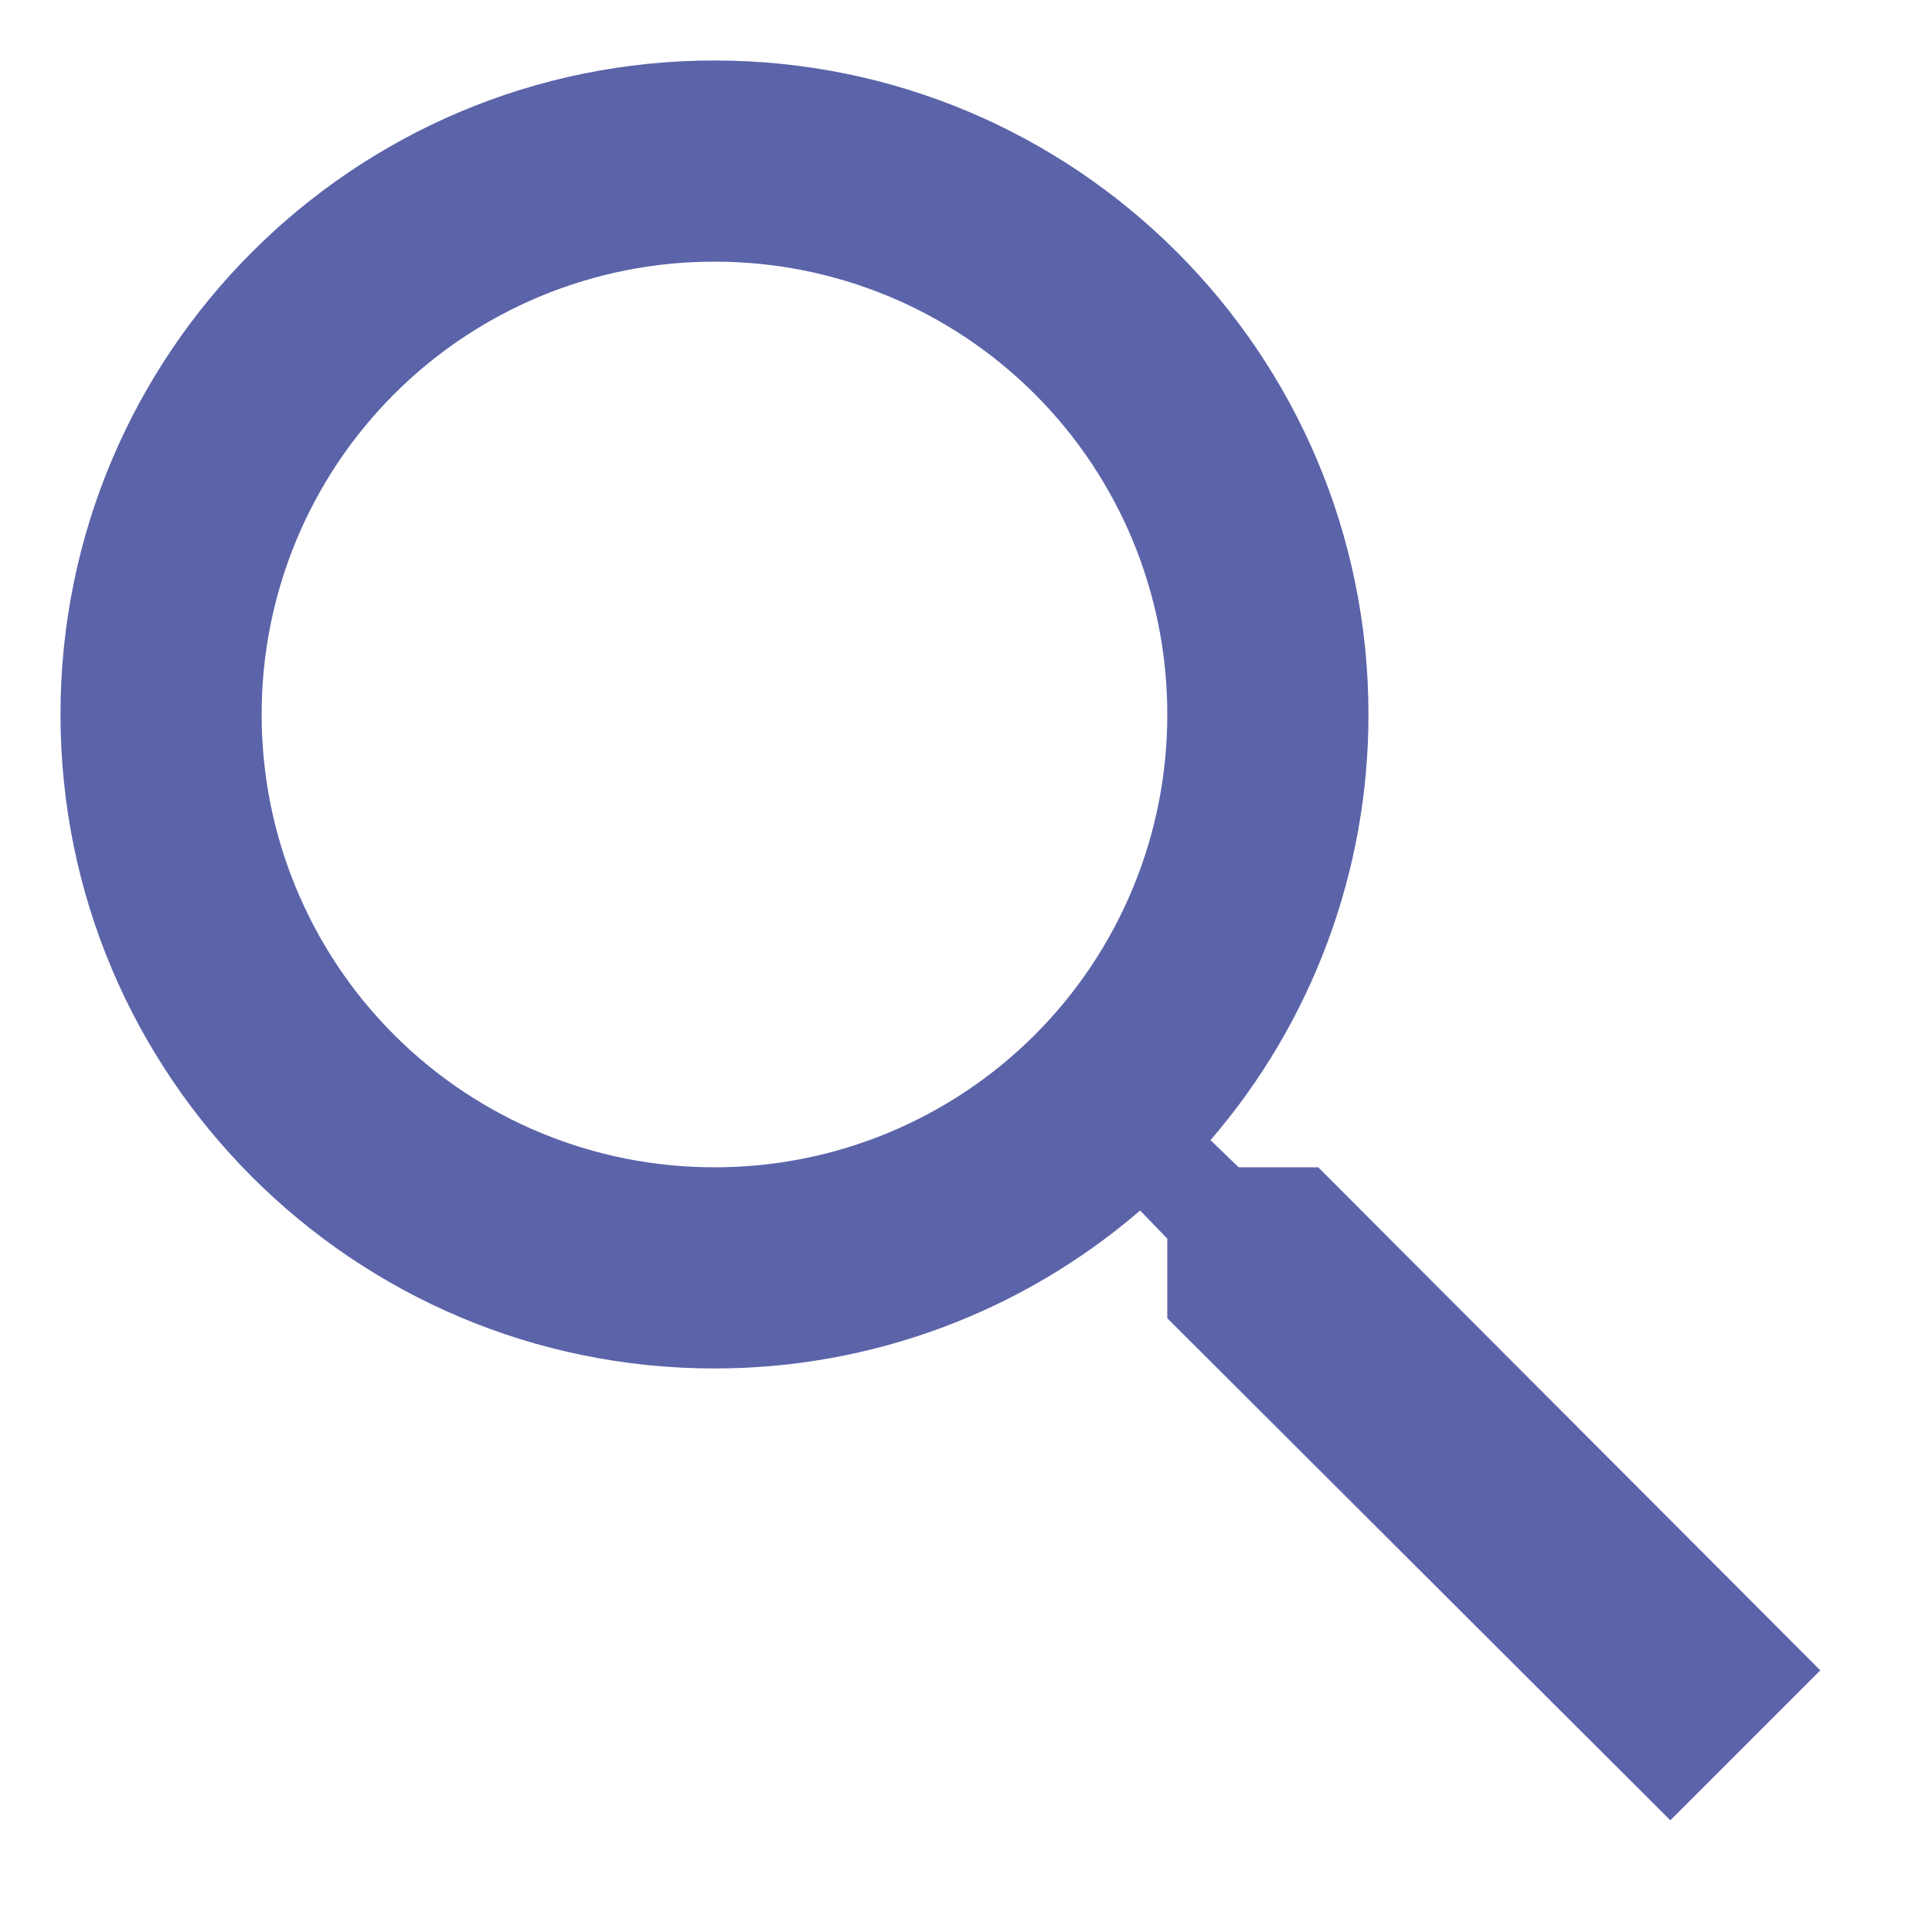
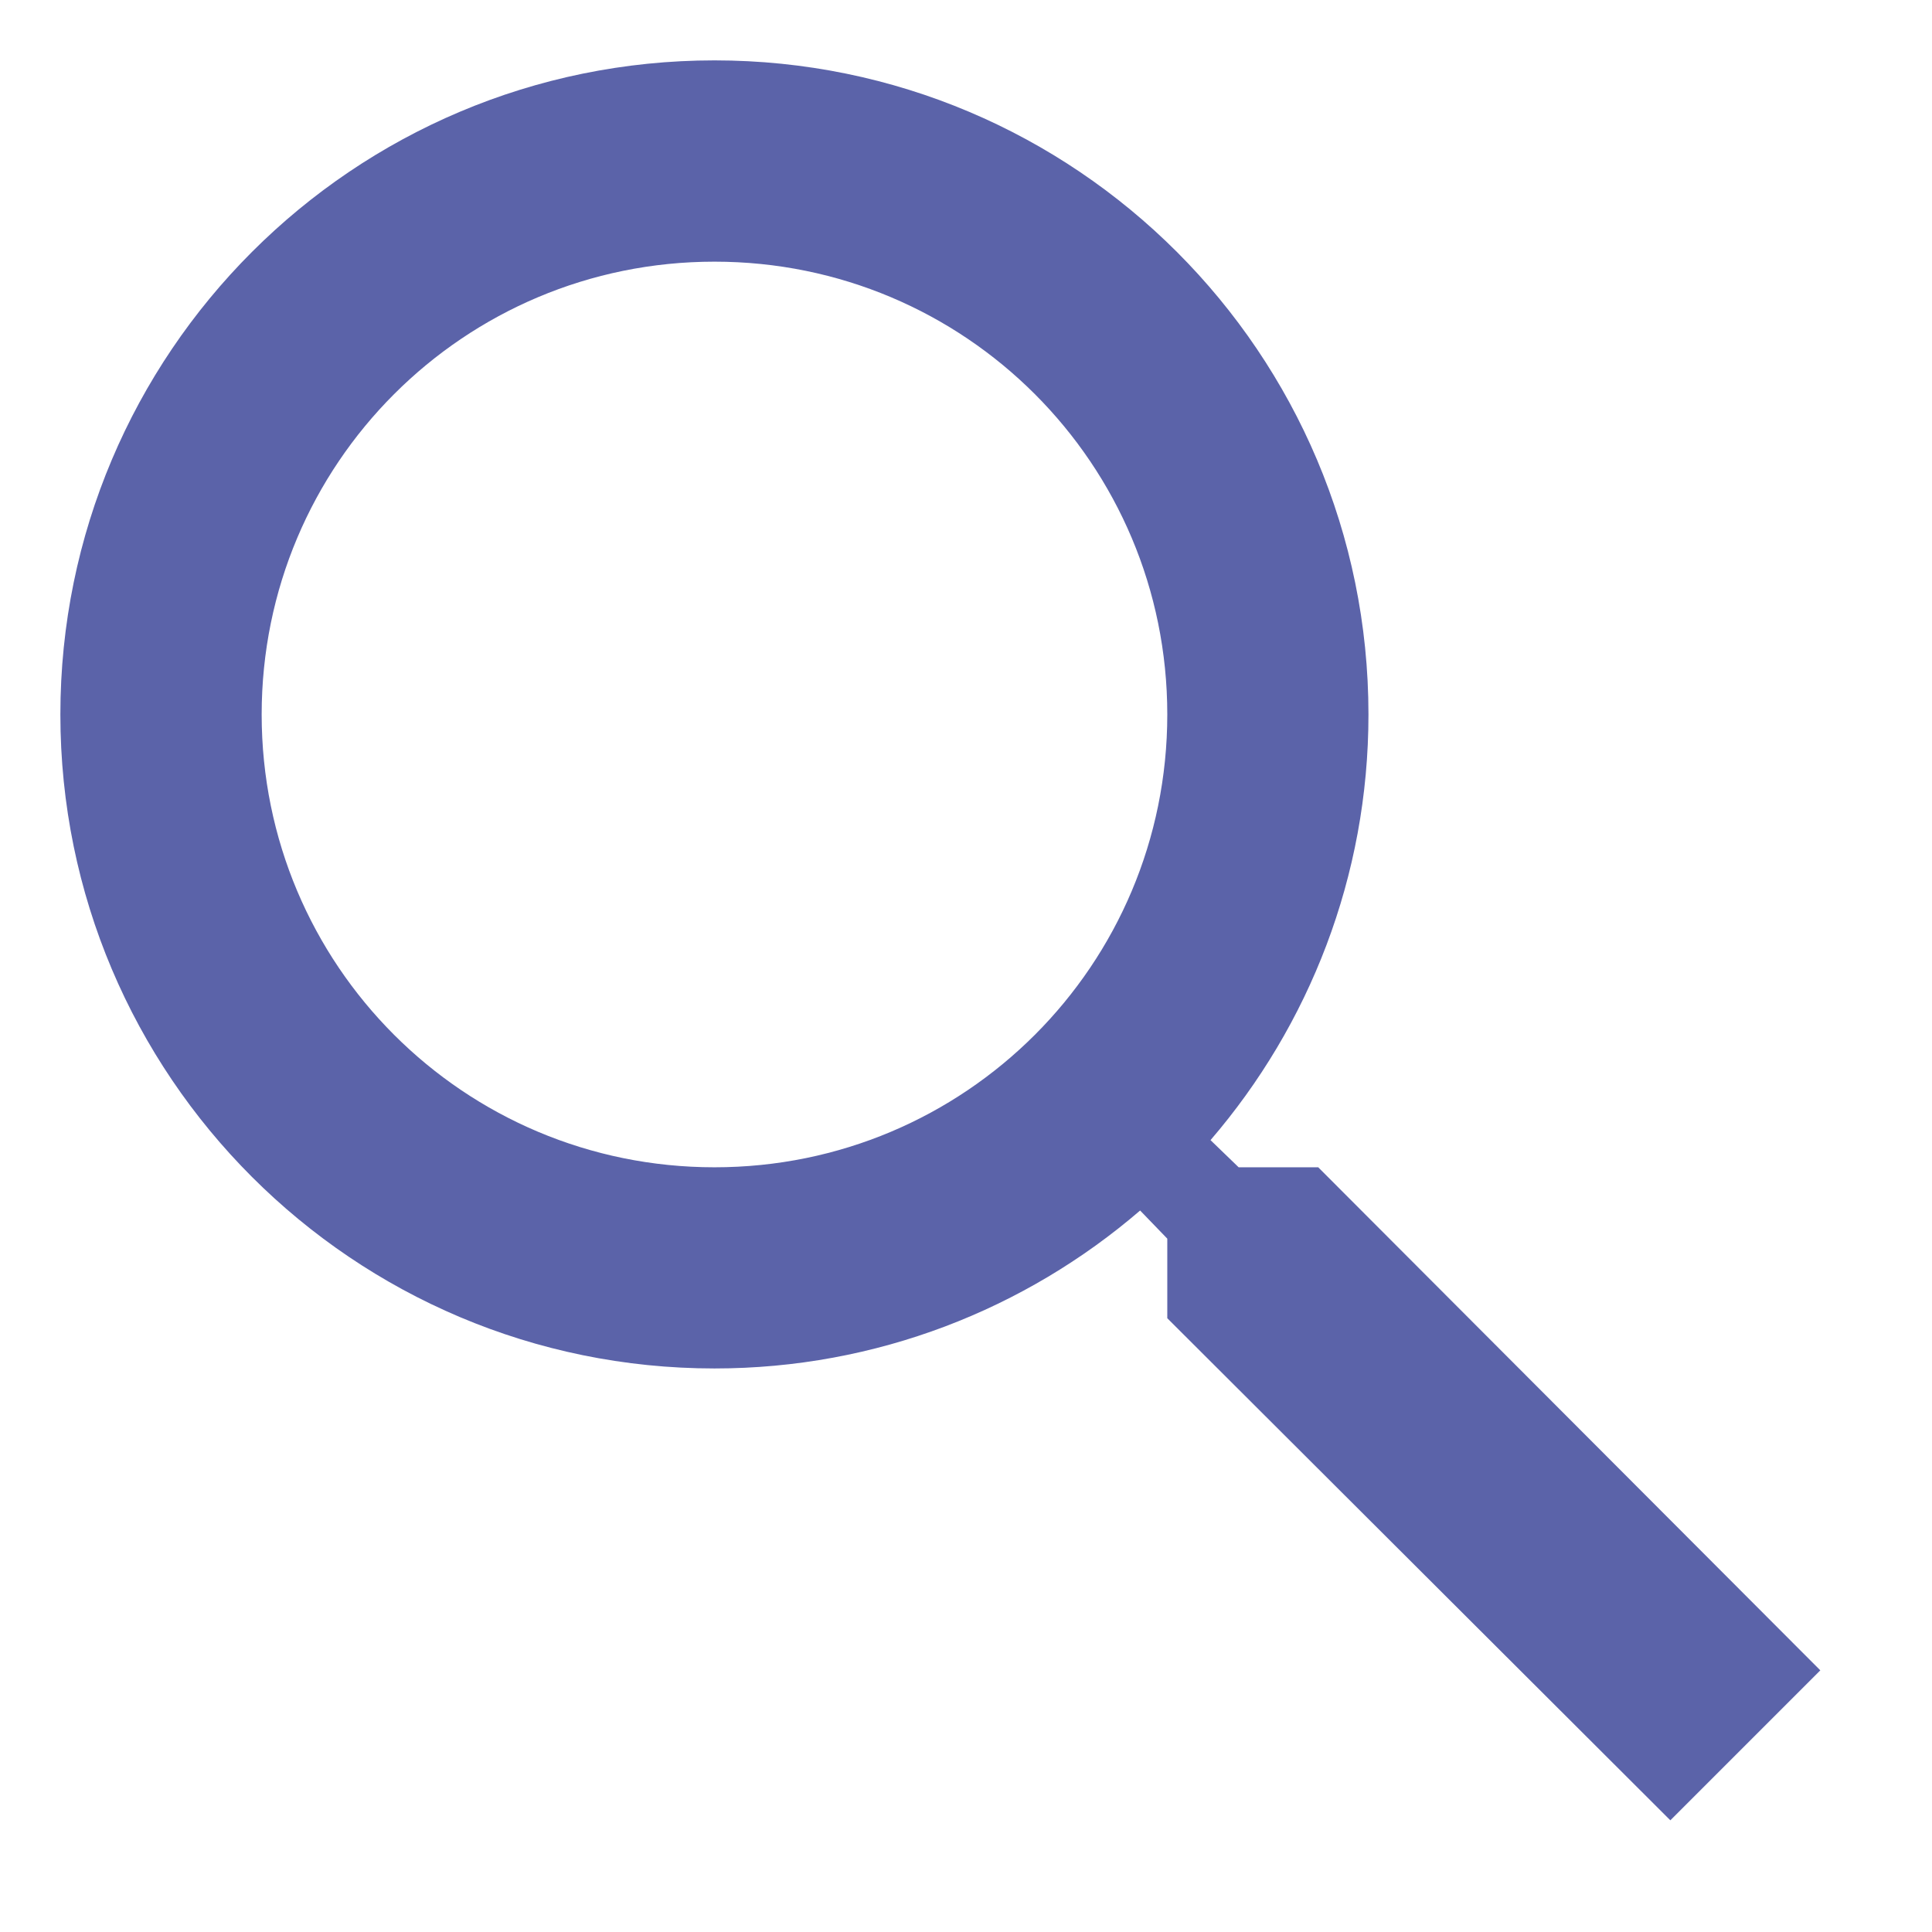
- <svg xmlns="http://www.w3.org/2000/svg" width="16" height="16" fill="none">
-   <path d="M10.917 9.667h-.659l-.233-.225a5.393 5.393 0 001.308-3.525 5.416 5.416 0 10-5.416 5.416 5.393 5.393 0 003.525-1.308l.225.233v.659l4.166 4.158 1.242-1.242-4.158-4.166zm-5 0a3.745 3.745 0 01-3.75-3.75 3.745 3.745 0 013.75-3.75 3.745 3.745 0 013.75 3.75 3.745 3.745 0 01-3.75 3.75z" fill="#5B63A9" />
+ <svg xmlns="http://www.w3.org/2000/svg" width="16" height="16" viewBox="0 0 16 16" fill="none">
+   <path d="M10.917 9.667H10.258L10.025 9.442C10.842 8.492 11.333 7.258 11.333 5.917C11.333 2.925 8.908 0.5 5.917 0.5C2.925 0.5 0.5 2.925 0.5 5.917C0.5 8.908 2.925 11.333 5.917 11.333C7.258 11.333 8.492 10.842 9.442 10.025L9.667 10.258V10.917L13.833 15.075L15.075 13.833L10.917 9.667ZM5.917 9.667C3.842 9.667 2.167 7.992 2.167 5.917C2.167 3.842 3.842 2.167 5.917 2.167C7.992 2.167 9.667 3.842 9.667 5.917C9.667 7.992 7.992 9.667 5.917 9.667Z" fill="#5B63A9" />
</svg>
